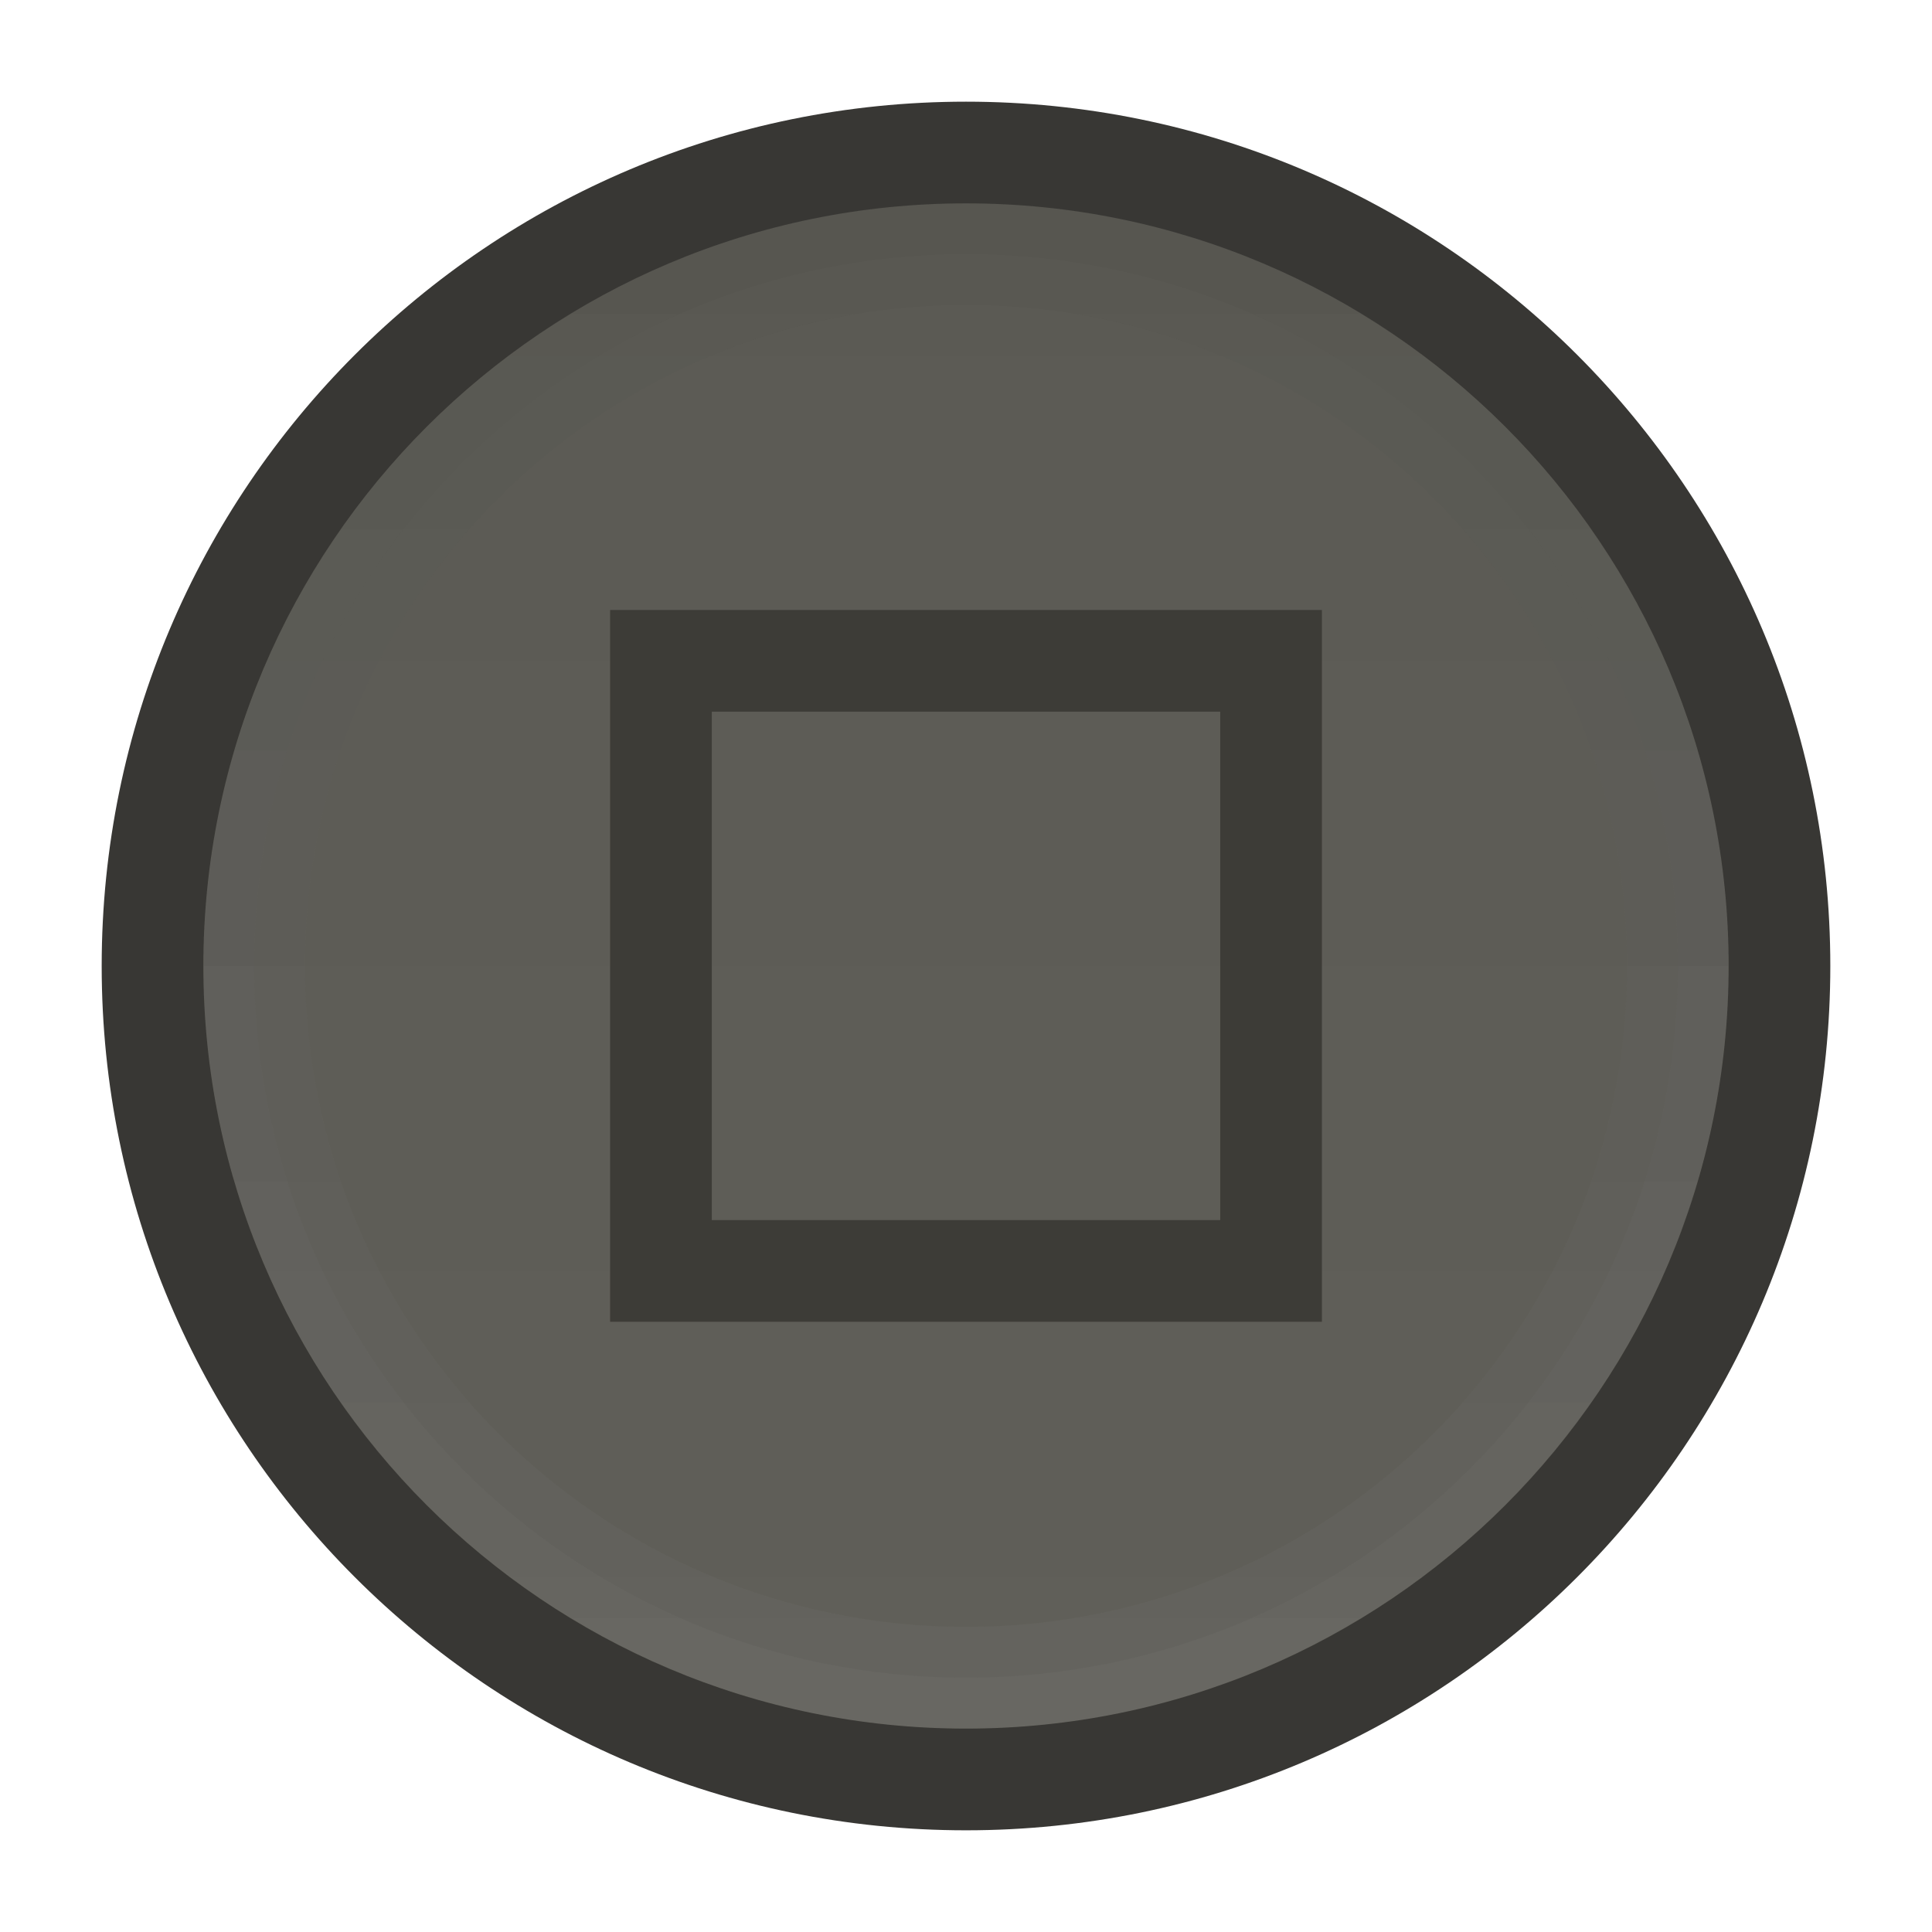
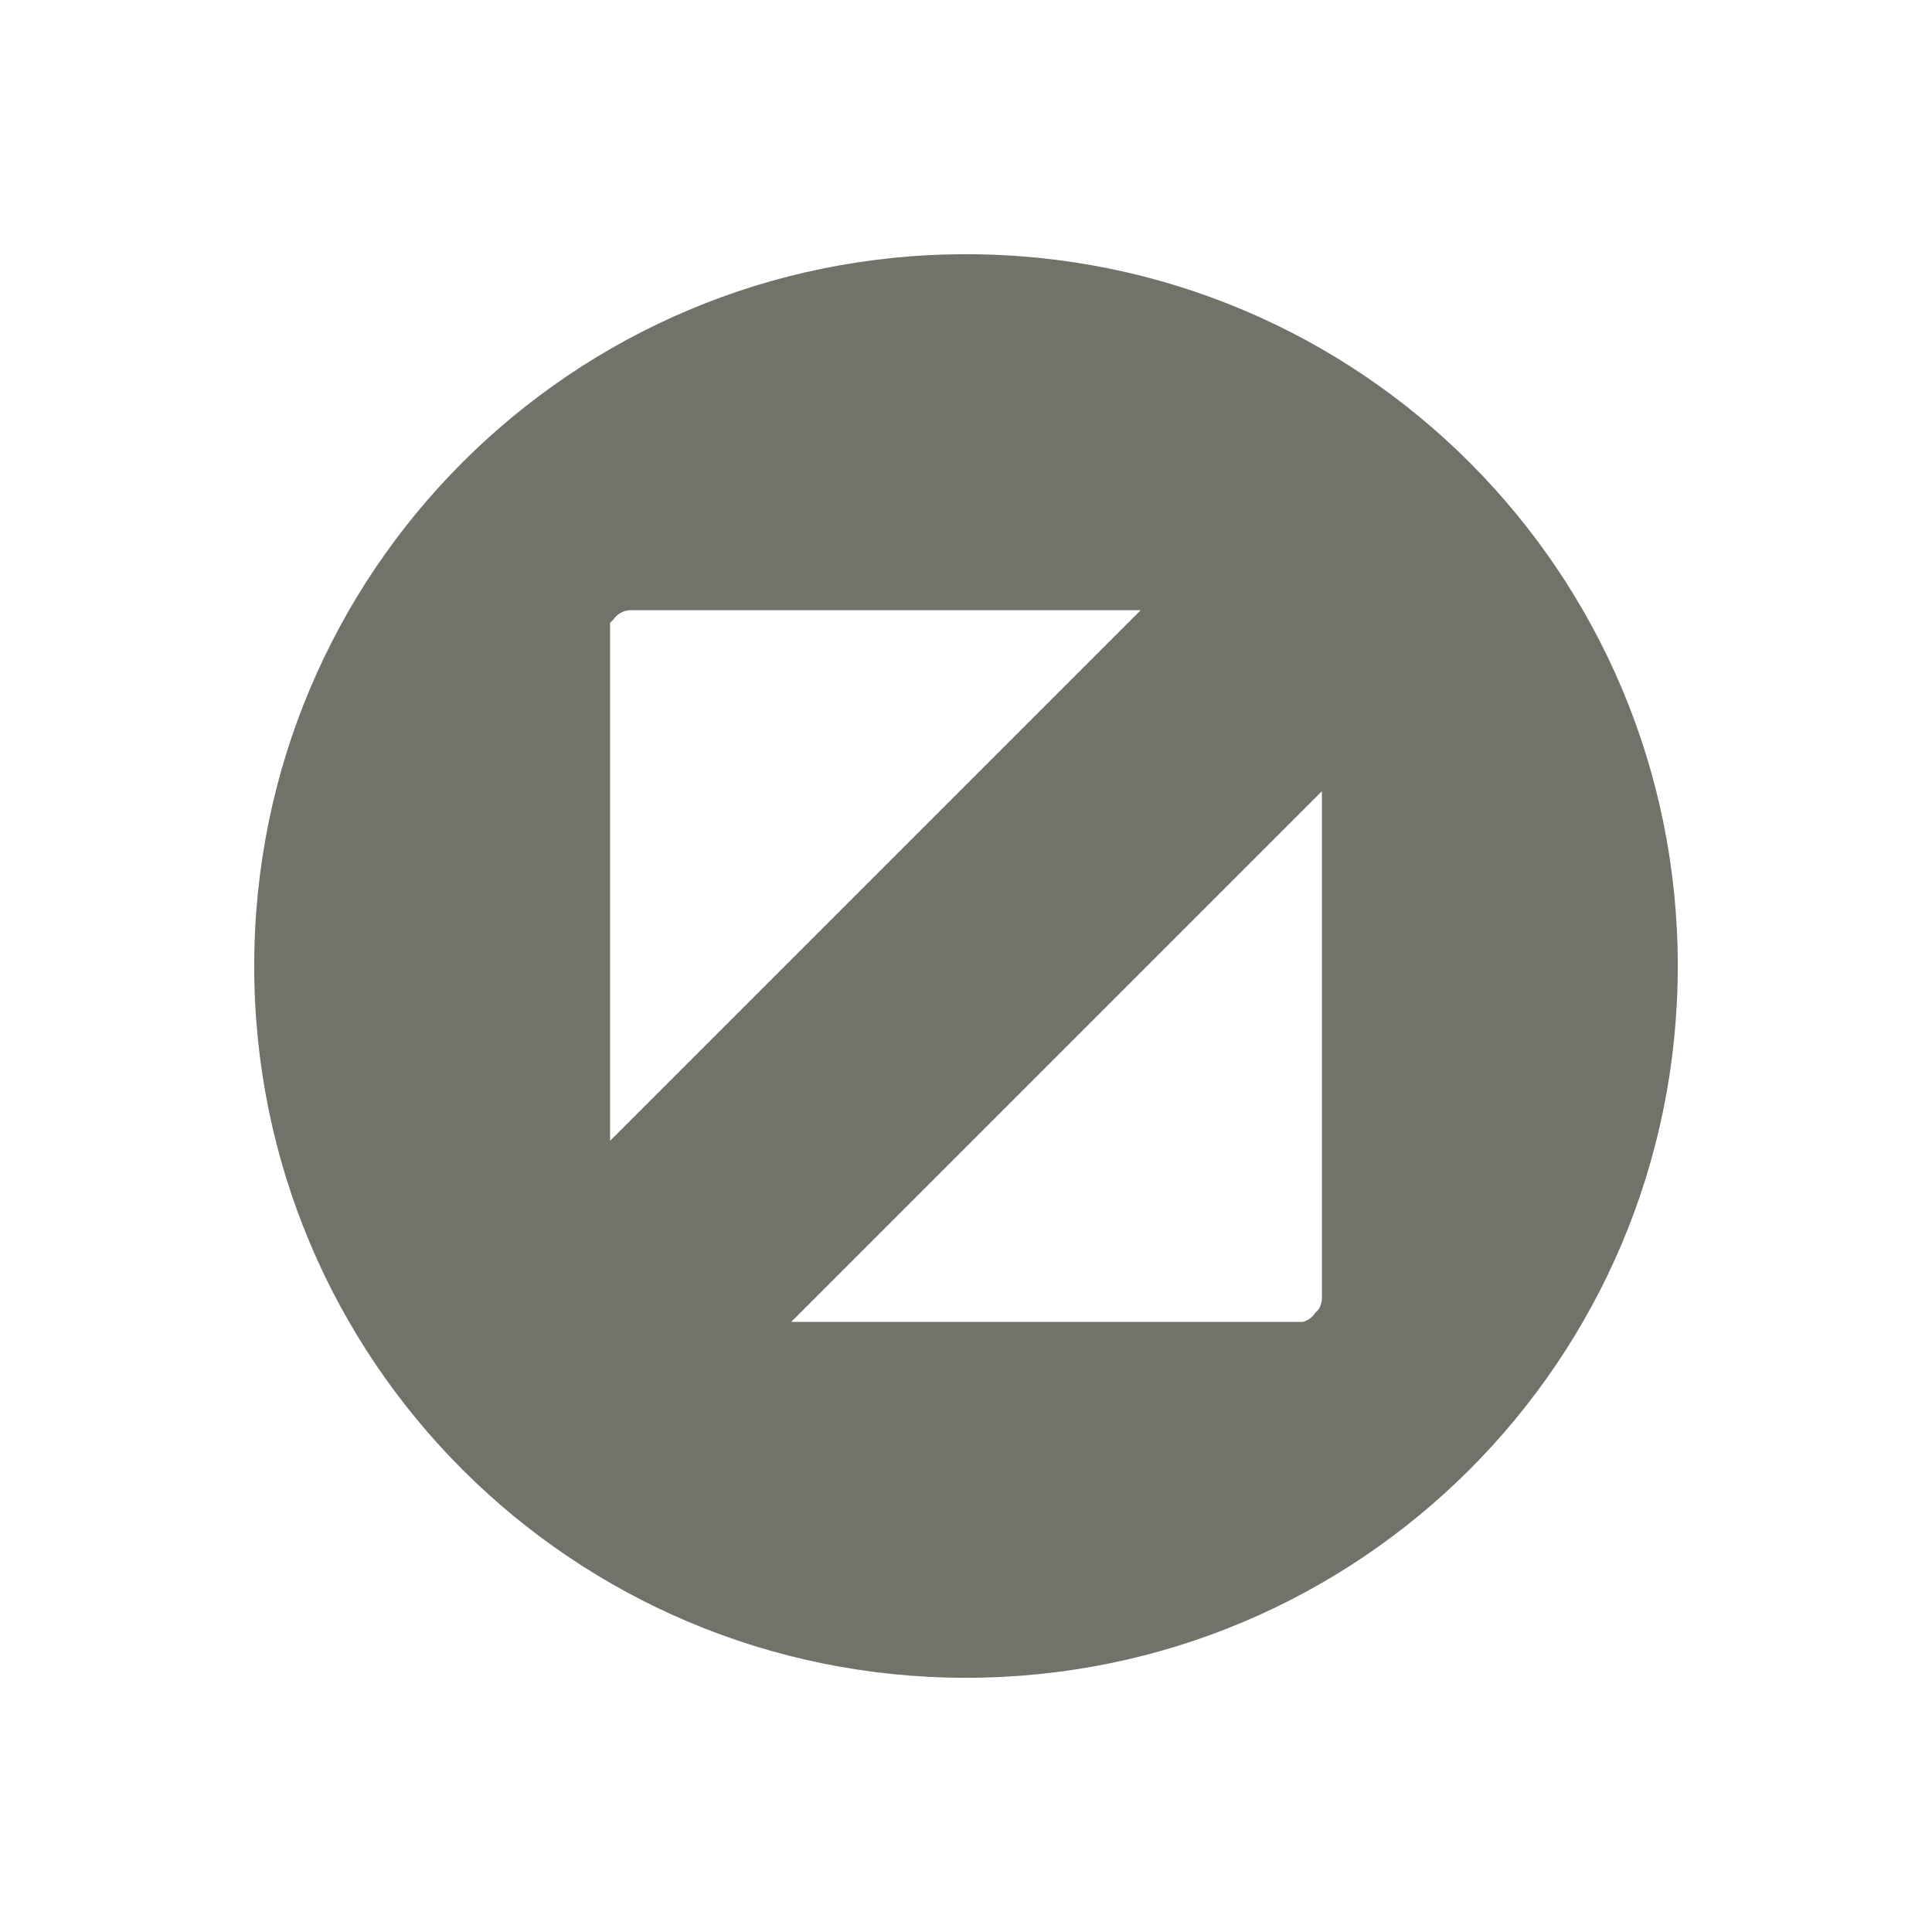
- <svg xmlns="http://www.w3.org/2000/svg" xmlns:xlink="http://www.w3.org/1999/xlink" width="19" height="19" id="svg4770" version="1.1" viewBox="0 0 19 19">
-   <defs id="defs4772">
-     <linearGradient xlink:href="#linearGradient4522" id="linearGradient5900" gradientUnits="userSpaceOnUse" gradientTransform="translate(-1072.362,-1053.362)" x1="2" y1="1062.862" x2="17" y2="1062.862" />
-     <linearGradient id="linearGradient4522">
-       <stop id="stop4560" offset="0" style="stop-color:#605f59;stop-opacity:1" />
-       <stop id="stop4562" offset="1" style="stop-color:#5b5a54;stop-opacity:1" />
+ <svg xmlns="http://www.w3.org/2000/svg" xmlns:ns1="http://www.openswatchbook.org/uri/2009/osb" id="svg4486" height="19" viewBox="0 0 19 19" width="19" version="1.1">
+   <defs id="defs10">
+     <linearGradient id="linearGradient3781" ns1:paint="solid">
+       <stop style="stop-color:#000000;stop-opacity:1;" offset="0" id="stop3783" />
    </linearGradient>
-     <linearGradient id="linearGradient4297">
-       <stop style="stop-color:#ffffff;stop-opacity:1;" offset="0" id="stop4523" />
-       <stop style="stop-color:#000000;stop-opacity:1" offset="1" id="stop4525" />
-     </linearGradient>
-     <linearGradient xlink:href="#linearGradient4297" id="linearGradient7493" gradientUnits="userSpaceOnUse" gradientTransform="matrix(0,-1,1,0,0,-3.4765625e-5)" x1="-1070.362" y1="9" x2="-1055.362" y2="9" />
-     <linearGradient xlink:href="#linearGradient4297" id="linearGradient7499" gradientUnits="userSpaceOnUse" gradientTransform="matrix(0,-1.035712,1.035712,0,-0.3392617,-37.95674)" x1="-1070.104" y1="9.5" x2="-1055.621" y2="9.5" />
  </defs>
-   <g id="layer1" transform="translate(287.3571,-522.8622)">
-     <g style="display:inline" transform="translate(-287.3571,-530.5)" id="use4524">
-       <circle style="color:#000000;fill:#383734;fill-opacity:1;fill-rule:nonzero;stroke:none;stroke-width:8;marker:none;visibility:visible;display:inline;overflow:visible;enable-background:accumulate" id="circle5890" cx="9.5" cy="1062.862" r="8.5" d="m 18,1062.862 a 8.5,8.5 0 0 1 -8.5,8.5 8.5,8.5 0 0 1 -8.5,-8.5 8.5,8.5 0 0 1 8.5,-8.5 8.5,8.5 0 0 1 8.5,8.5 z" />
-       <circle r="7.5" cy="9.5" cx="-1062.862" id="circle5892" style="color:#000000;fill:url(#linearGradient5900);fill-opacity:1;fill-rule:nonzero;stroke:none;stroke-width:8;marker:none;visibility:visible;display:inline;overflow:visible;enable-background:accumulate" transform="matrix(0,-1,1,0,0,0)" d="m -1055.362,9.5 a 7.5,7.5 0 0 1 -7.5,7.5 7.5,7.5 0 0 1 -7.5,-7.5 7.5,7.5 0 0 1 7.5,-7.5 7.5,7.5 0 0 1 7.5,7.5 z" />
-       <path style="font-style:normal;font-variant:normal;font-weight:normal;font-stretch:normal;text-indent:0;text-align:start;text-decoration:none;line-height:normal;letter-spacing:normal;word-spacing:normal;text-transform:none;direction:ltr;block-progression:tb;writing-mode:lr-tb;text-anchor:start;baseline-shift:baseline;opacity:0.03;color:#000000;color-interpolation:sRGB;color-interpolation-filters:linearRGB;fill:url(#linearGradient7493);fill-opacity:1;stroke:none;stroke-width:1;marker:none;visibility:visible;display:inline;overflow:visible;isolation:auto;mix-blend-mode:normal;enable-background:accumulate;clip-rule:nonzero;color-rendering:auto;image-rendering:auto;shape-rendering:auto;text-rendering:auto;font-family:sans-serif;-inkscape-font-specification:sans-serif" d="m 2,1062.861 c 0,4.136 3.364,7.5 7.5,7.5 4.136,0 7.5,-3.364 7.5,-7.5 0,-4.136 -3.364,-7.5 -7.5,-7.5 -4.136,0 -7.5,3.364 -7.5,7.5 z m 1,0 c 0,-3.596 2.904,-6.5 6.5,-6.5 3.596,0 6.5,2.904 6.5,6.5 0,3.596 -2.904,6.5 -6.5,6.5 -3.596,0 -6.5,-2.904 -6.5,-6.5 z" id="circle5894" />
-       <path style="font-style:normal;font-variant:normal;font-weight:normal;font-stretch:normal;text-indent:0;text-align:start;text-decoration:none;line-height:normal;letter-spacing:normal;word-spacing:normal;text-transform:none;direction:ltr;block-progression:tb;writing-mode:lr-tb;text-anchor:start;baseline-shift:baseline;opacity:0.03;color:#000000;color-interpolation:sRGB;color-interpolation-filters:linearRGB;fill:url(#linearGradient7499);fill-opacity:1;stroke:none;stroke-width:0.5;marker:none;visibility:visible;display:inline;overflow:visible;isolation:auto;mix-blend-mode:normal;enable-background:accumulate;clip-rule:nonzero;color-rendering:auto;image-rendering:auto;shape-rendering:auto;text-rendering:auto;font-family:sans-serif;-inkscape-font-specification:sans-serif" d="m 2,1062.861 c 0,4.139 3.361,7.5 7.5,7.5 4.139,0 7.5,-3.361 7.5,-7.5 0,-4.139 -3.361,-7.5 -7.5,-7.5 -4.139,0 -7.5,3.361 -7.5,7.5 z m 0.5,0 c 0,-3.869 3.131,-7 7,-7 3.869,0 7,3.131 7,7 0,3.869 -3.131,7 -7,7 -3.869,0 -7,-3.131 -7,-7 z" id="circle5896" />
-       <rect style="color:#000000;fill:none;stroke:none;stroke-width:1;marker:none;visibility:visible;display:inline;overflow:visible;enable-background:accumulate" id="rect5898" width="19" height="19" x="-7.3563765e-06" y="1053.362" />
+   <g id="layer1" transform="translate(290.21 -522.86)">
+     <g id="g4113" transform="translate(-289.71 -511)">
+       <rect id="rect4539" style="color:#000000;fill:none" height="19" width="19" y="1033.86" x="-0.5" />
+       <path style="fill:#72716a;fill-opacity:1;stroke:none" d="m 2,1043.36 c 0,3.873 3.127,7 7,7 3.873,0 7,-3.127 7,-7 0,-3.873 -3.127,-7 -7,-7 -3.873,0 -7,3.127 -7,7 z m 3.5,1.719 0,-5 c -8e-4,-0.01 -8e-4,-0.021 0,-0.031 l 0,-0.062 c 0.009,-0.011 0.02,-0.022 0.031,-0.031 0.034,-0.053 0.093,-0.088 0.156,-0.094 l 5.031,0 -5.219,5.219 z m 1.781,1.781 5.219,-5.219 0,5 c -0.003,0.033 -0.013,0.065 -0.031,0.094 -0.009,0.012 -0.02,0.022 -0.031,0.031 -0.028,0.046 -0.073,0.08 -0.125,0.094 -0.01,8e-4 -0.021,8e-4 -0.031,0 l -5,0 z" id="path2985" />
    </g>
-     <path style="font-style:normal;font-variant:normal;font-weight:normal;font-stretch:normal;text-indent:0;text-align:start;text-decoration:none;line-height:normal;letter-spacing:normal;word-spacing:normal;text-transform:none;direction:ltr;block-progression:tb;writing-mode:lr-tb;text-anchor:start;baseline-shift:baseline;color:#000000;color-interpolation:sRGB;color-interpolation-filters:linearRGB;fill:#3d3c37;fill-opacity:1;stroke:none;stroke-width:1;marker:none;visibility:visible;display:inline;overflow:visible;isolation:auto;mix-blend-mode:normal;enable-background:accumulate;clip-rule:nonzero;color-rendering:auto;image-rendering:auto;shape-rendering:auto;text-rendering:auto;font-family:sans-serif;-inkscape-font-specification:sans-serif" d="m -281.357,528.861 0,0.5 0,6.5 7,0 0,-7 -7,0 z m 1,1 5,0 0,5 -5,0 0,-5 z" id="rect4530" />
  </g>
</svg>
